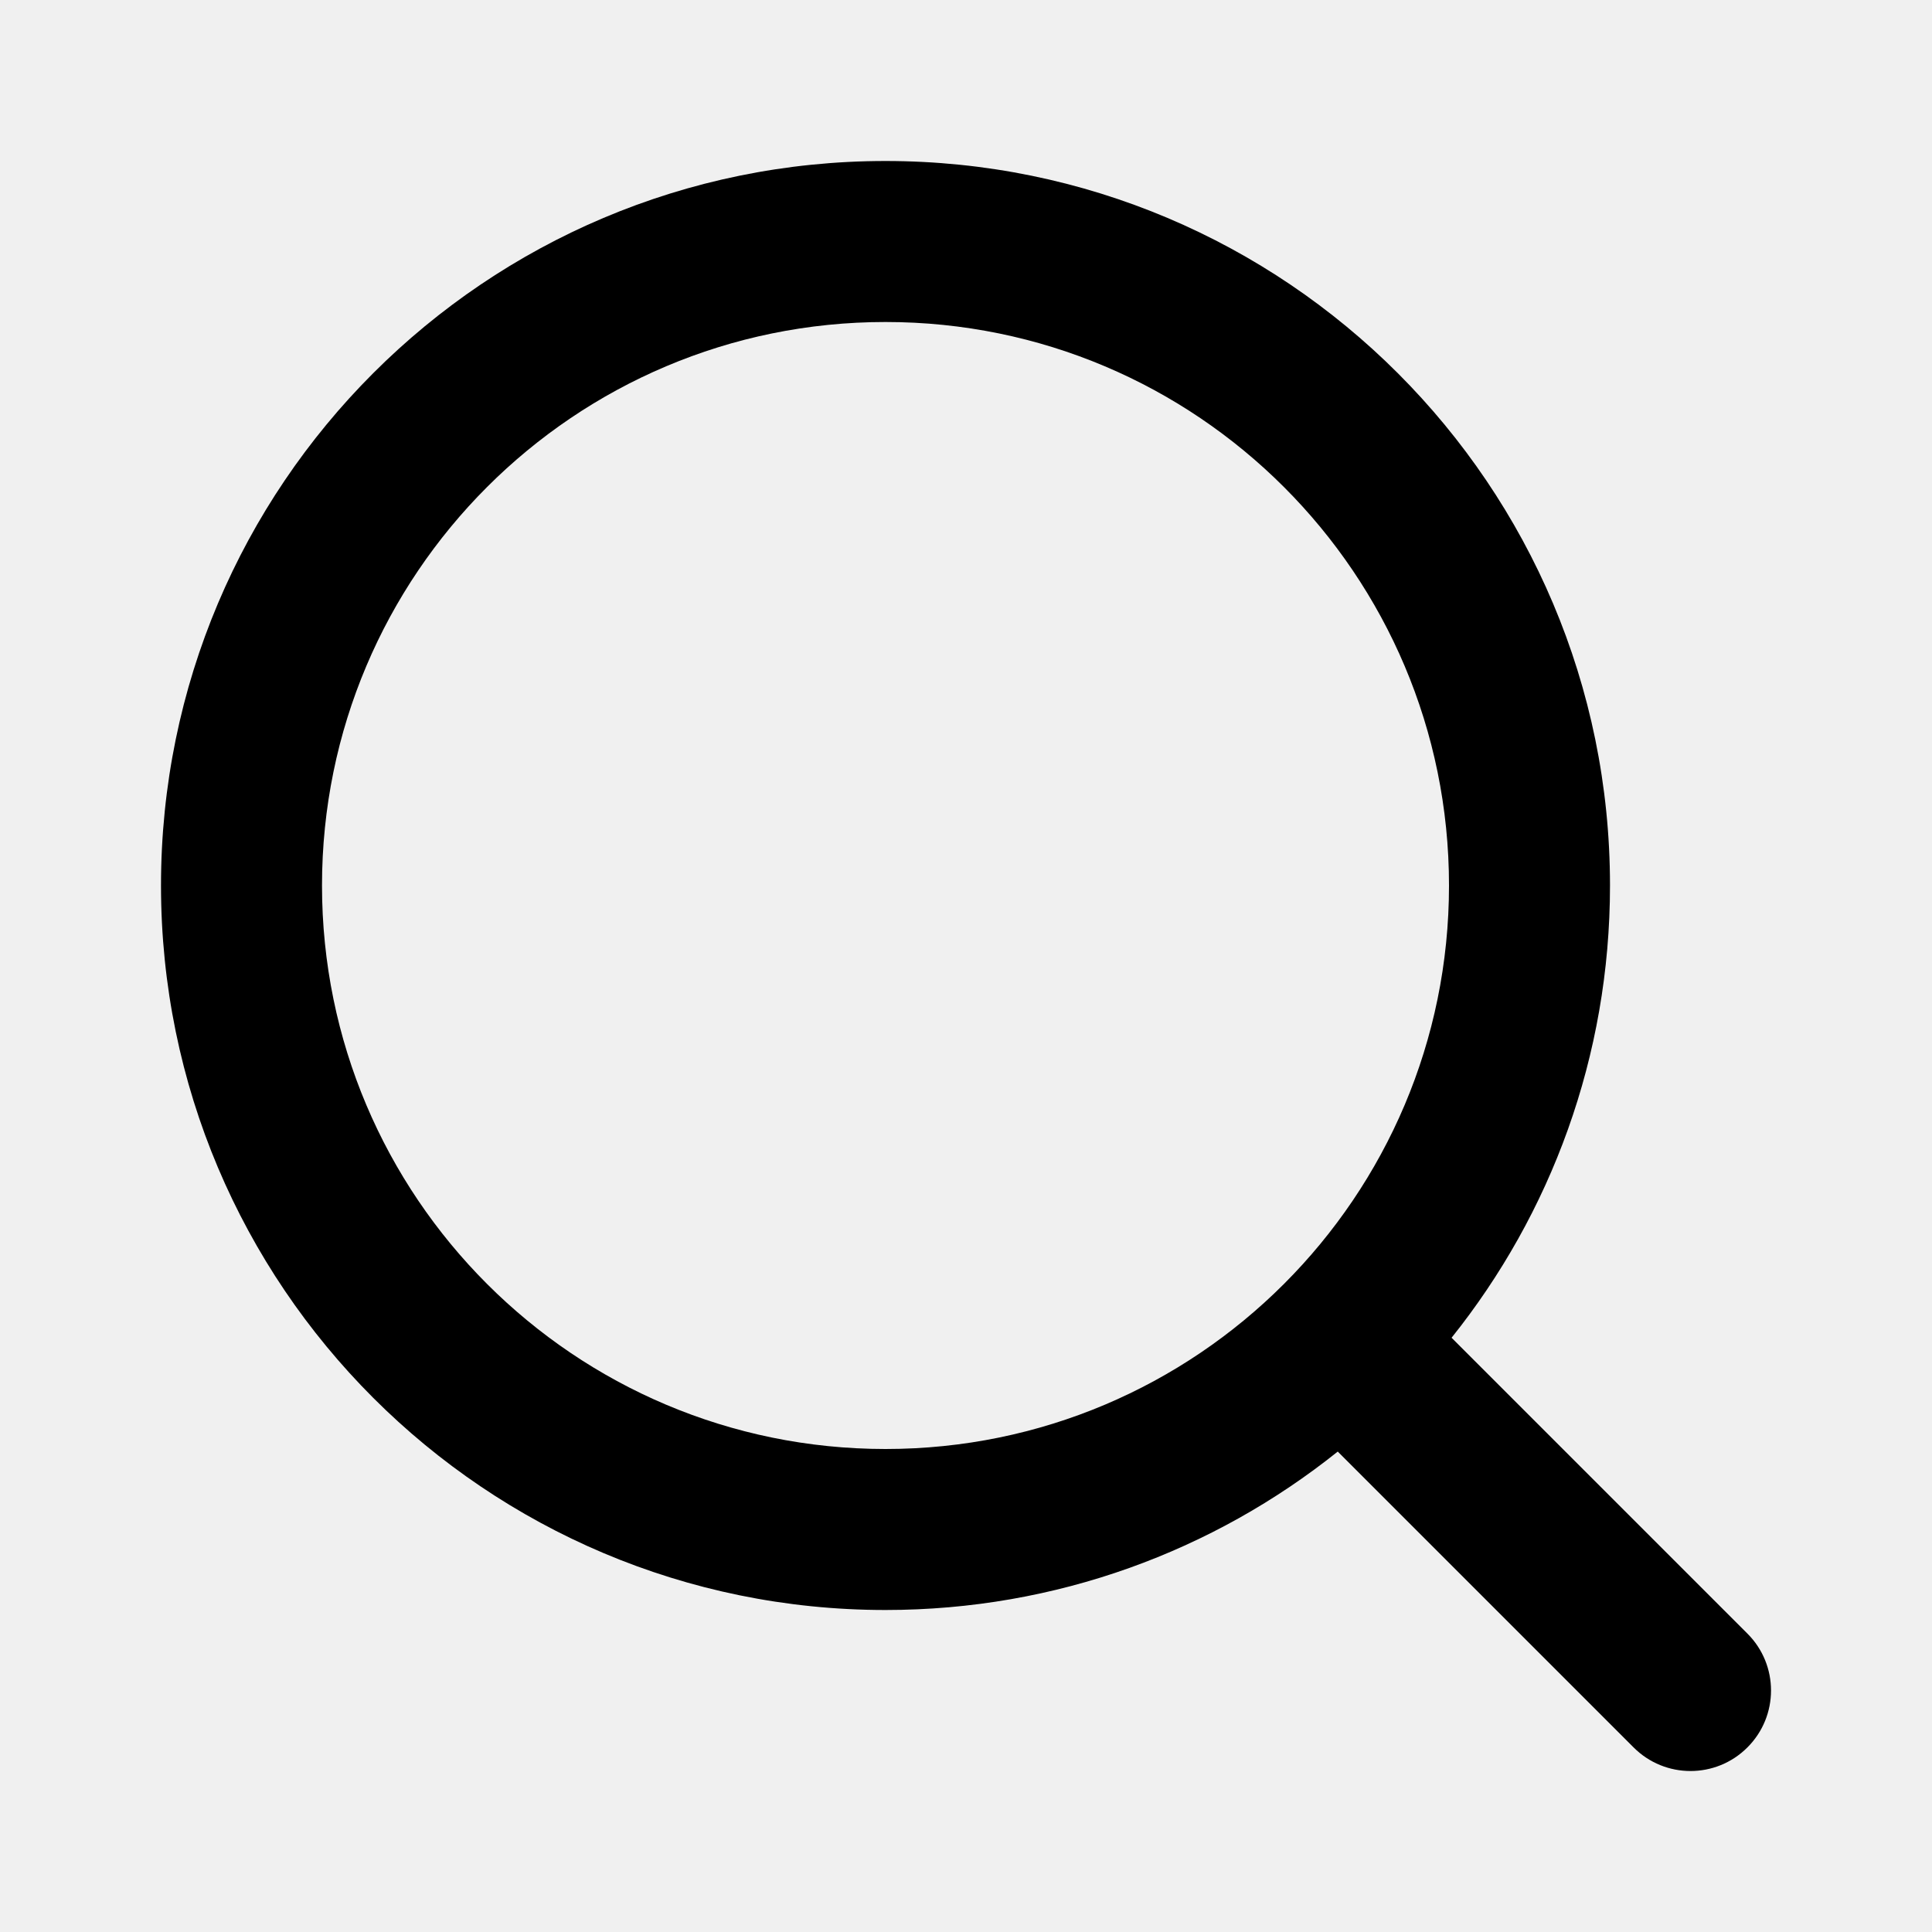
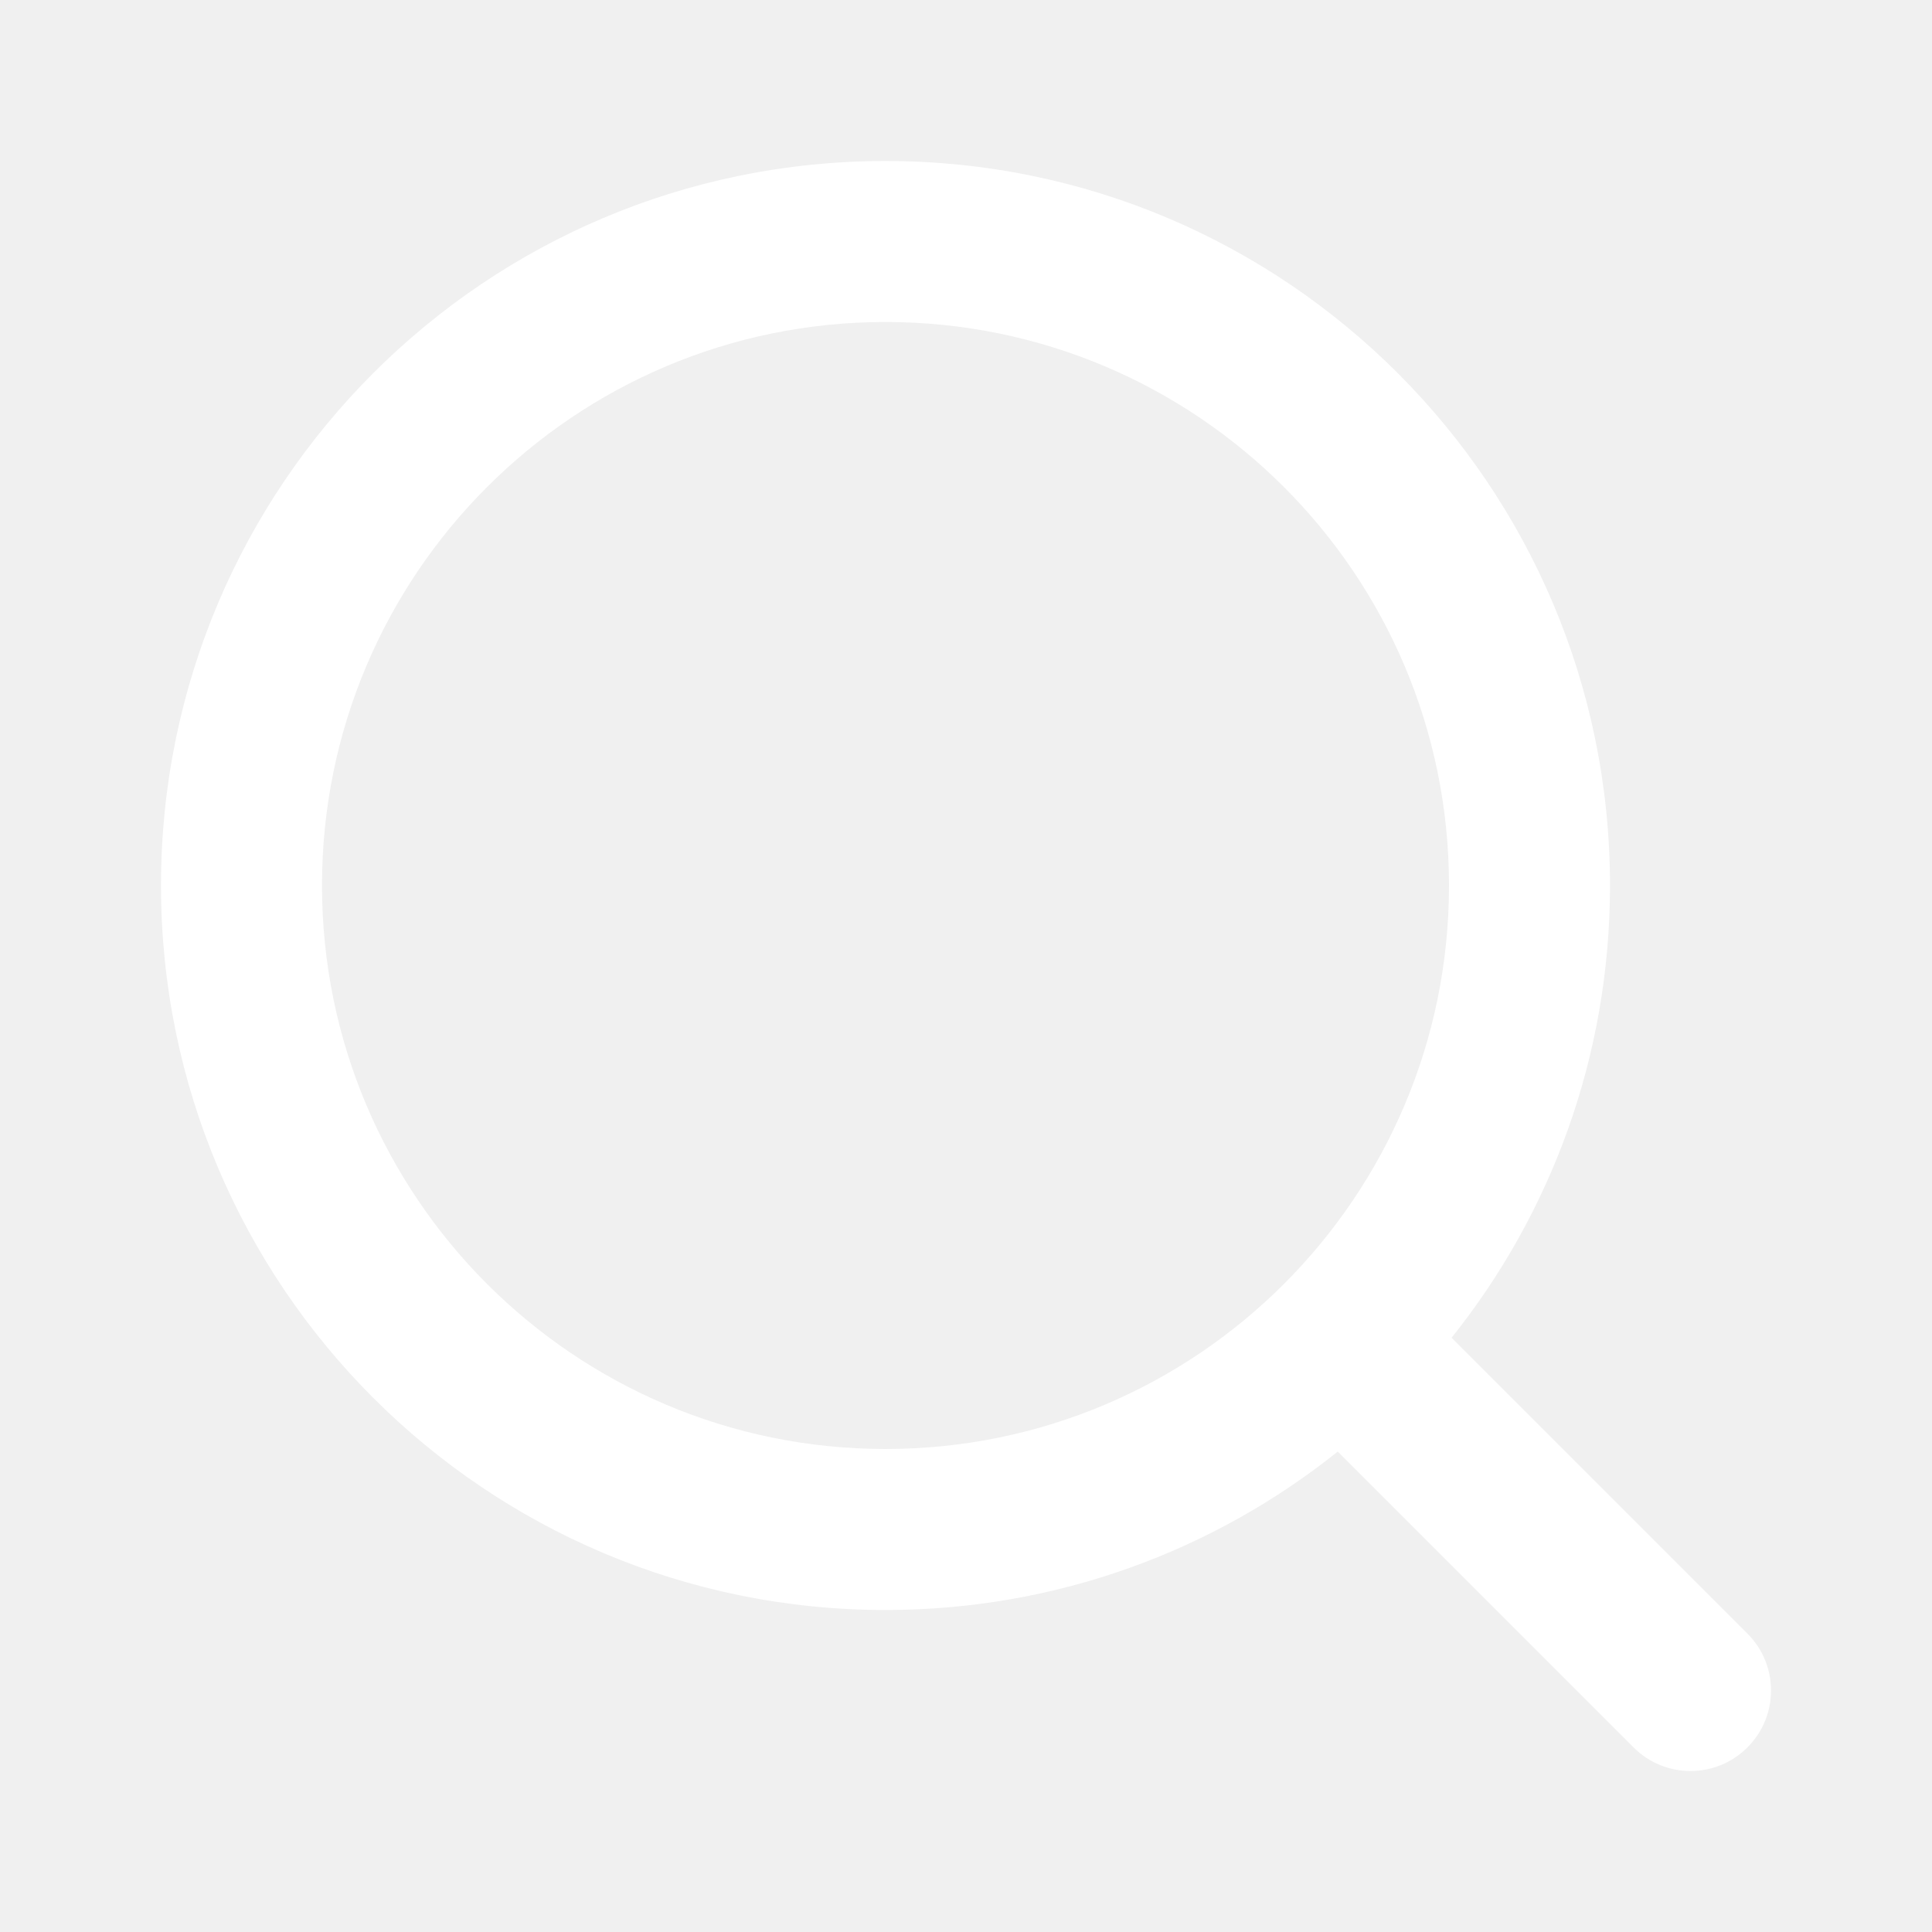
- <svg xmlns="http://www.w3.org/2000/svg" viewBox="0 0 24 24" fill="currentColor">
+ <svg xmlns="http://www.w3.org/2000/svg" viewBox="0 0 24 24" fill="#fff">
  <path d="M4 11C4 7.134 7.134 4 11 4C14.866 4 18 7.134 18 11C18 14.866 14.866 18 11 18C7.134 18 4 14.866 4 11ZM11 2C6.029 2 2 6.029 2 11C2 15.971 6.029 20 11 20C13.125 20 15.078 19.264 16.618 18.032L20.293 21.707C20.683 22.098 21.317 22.098 21.707 21.707C22.098 21.317 22.098 20.683 21.707 20.293L18.032 16.618C19.264 15.078 20 13.125 20 11C20 6.029 15.971 2 11 2Z" />
</svg>
